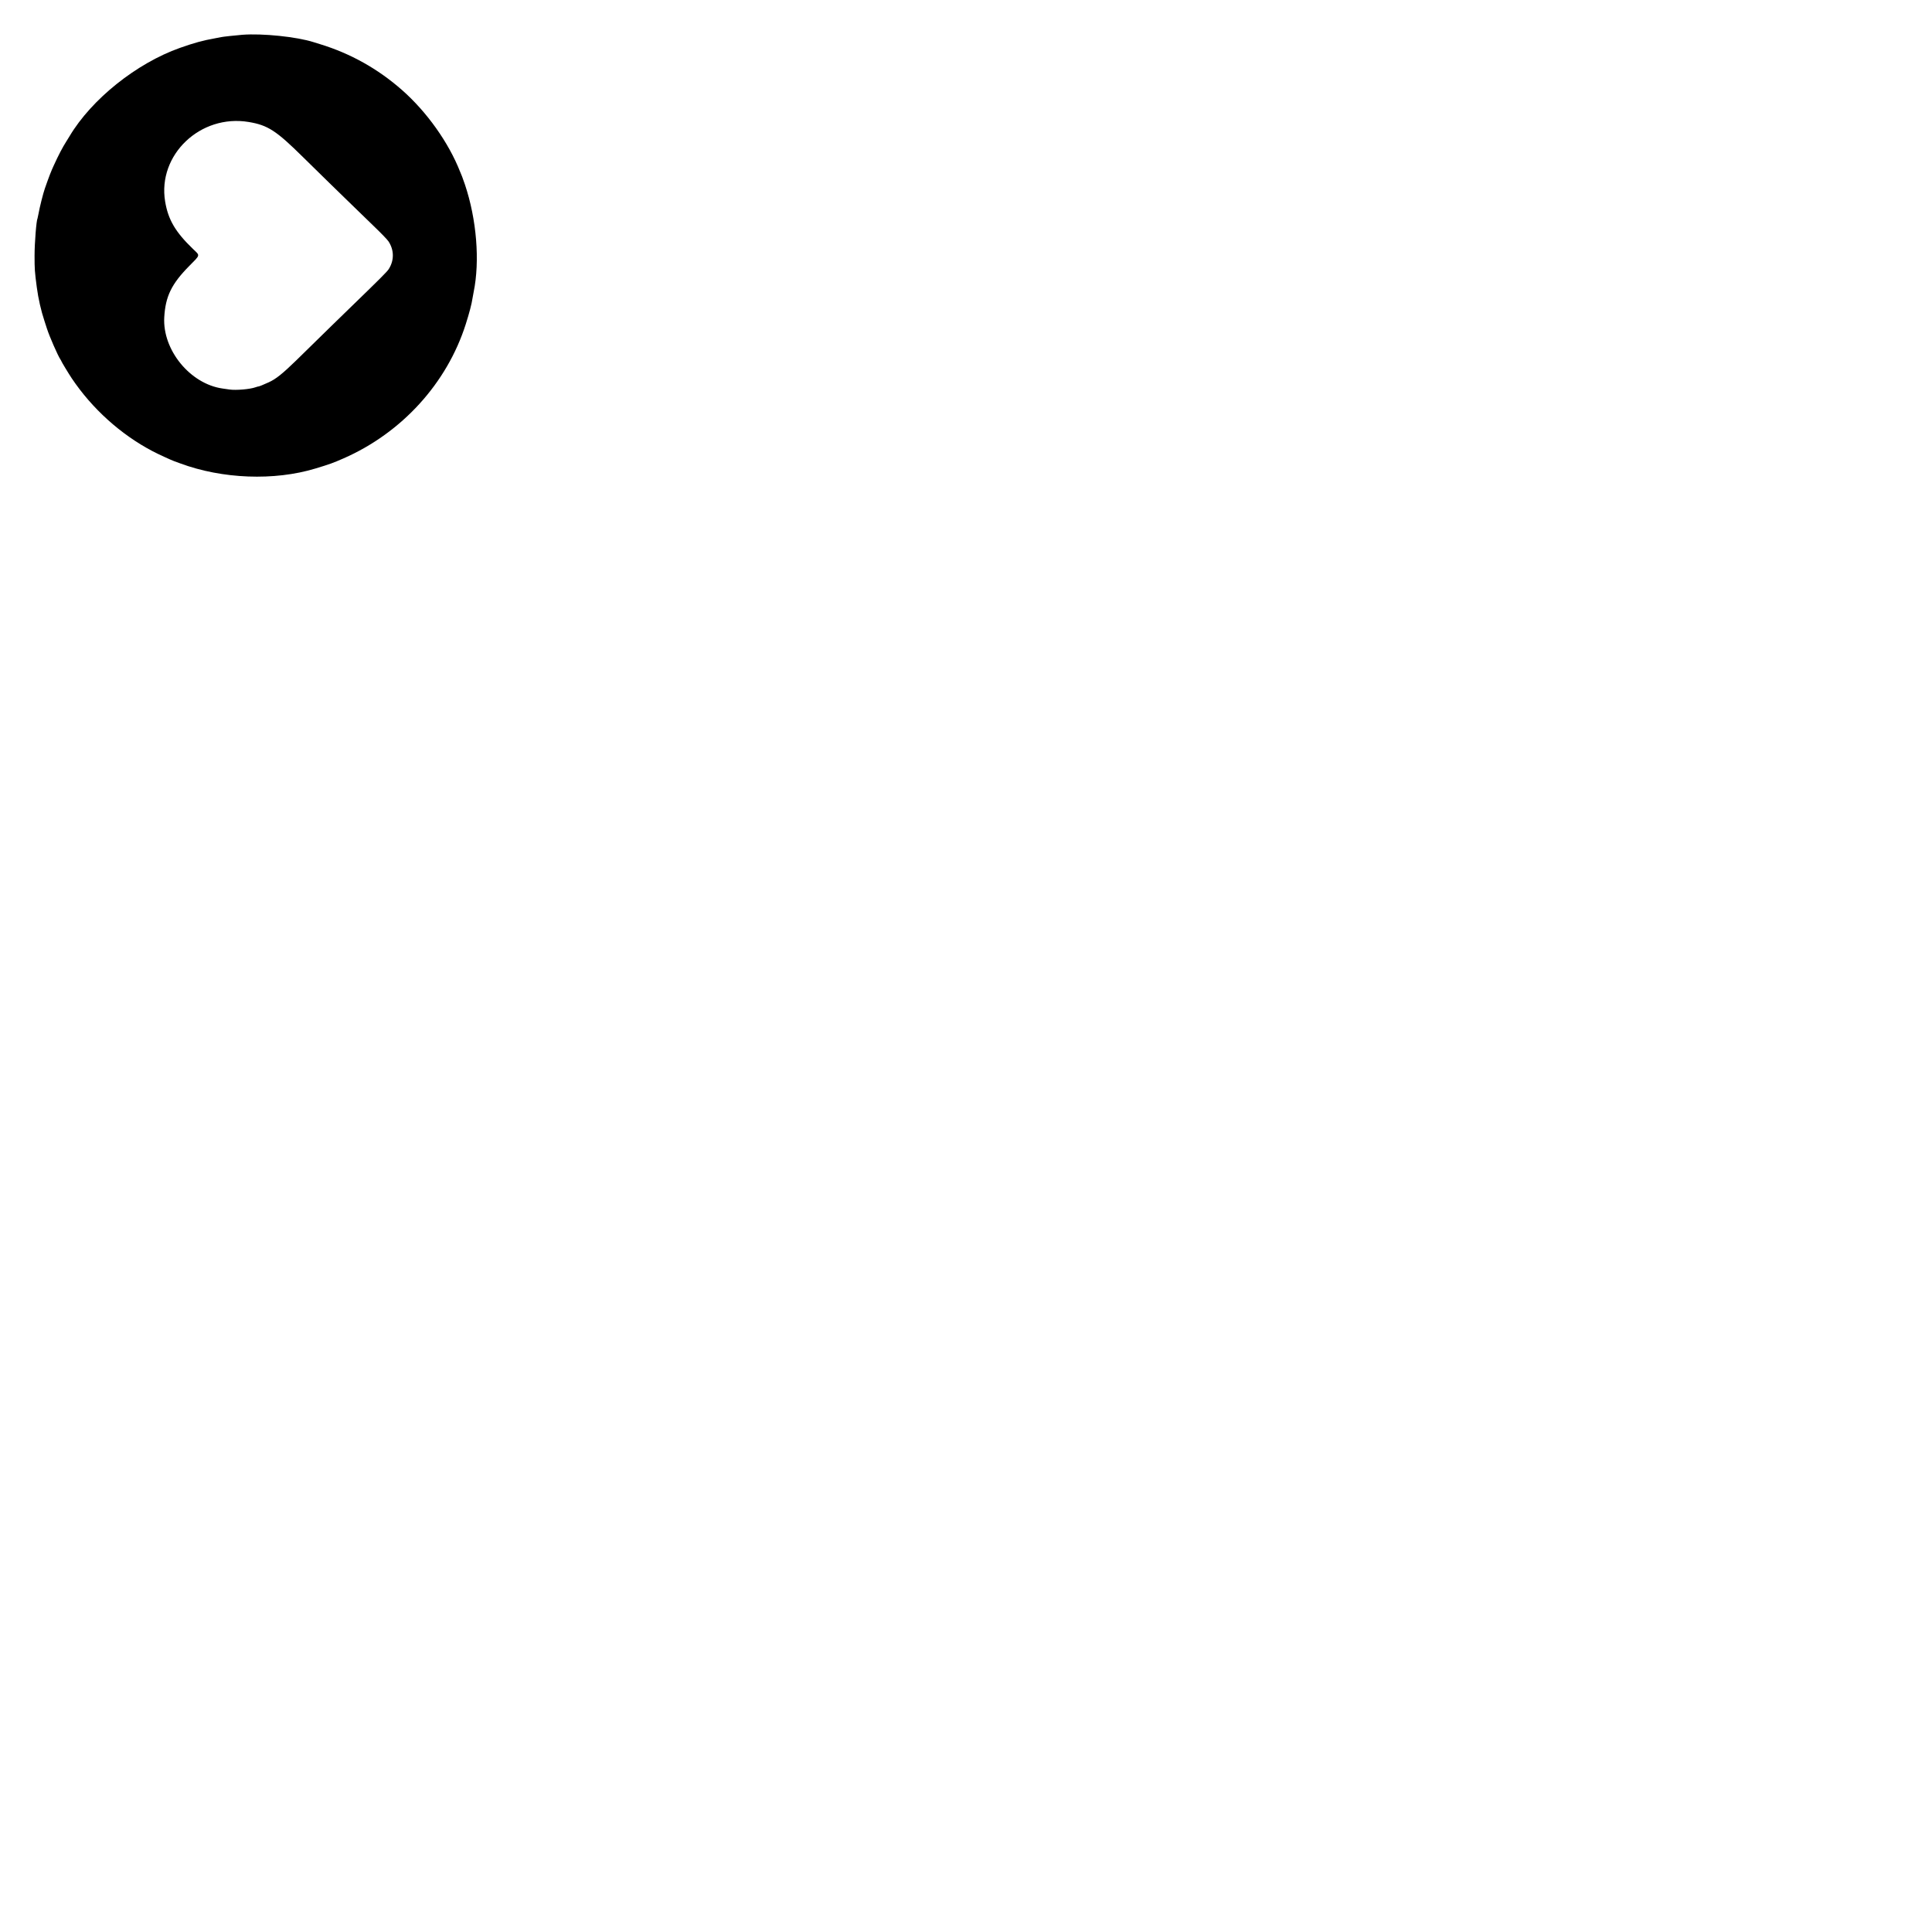
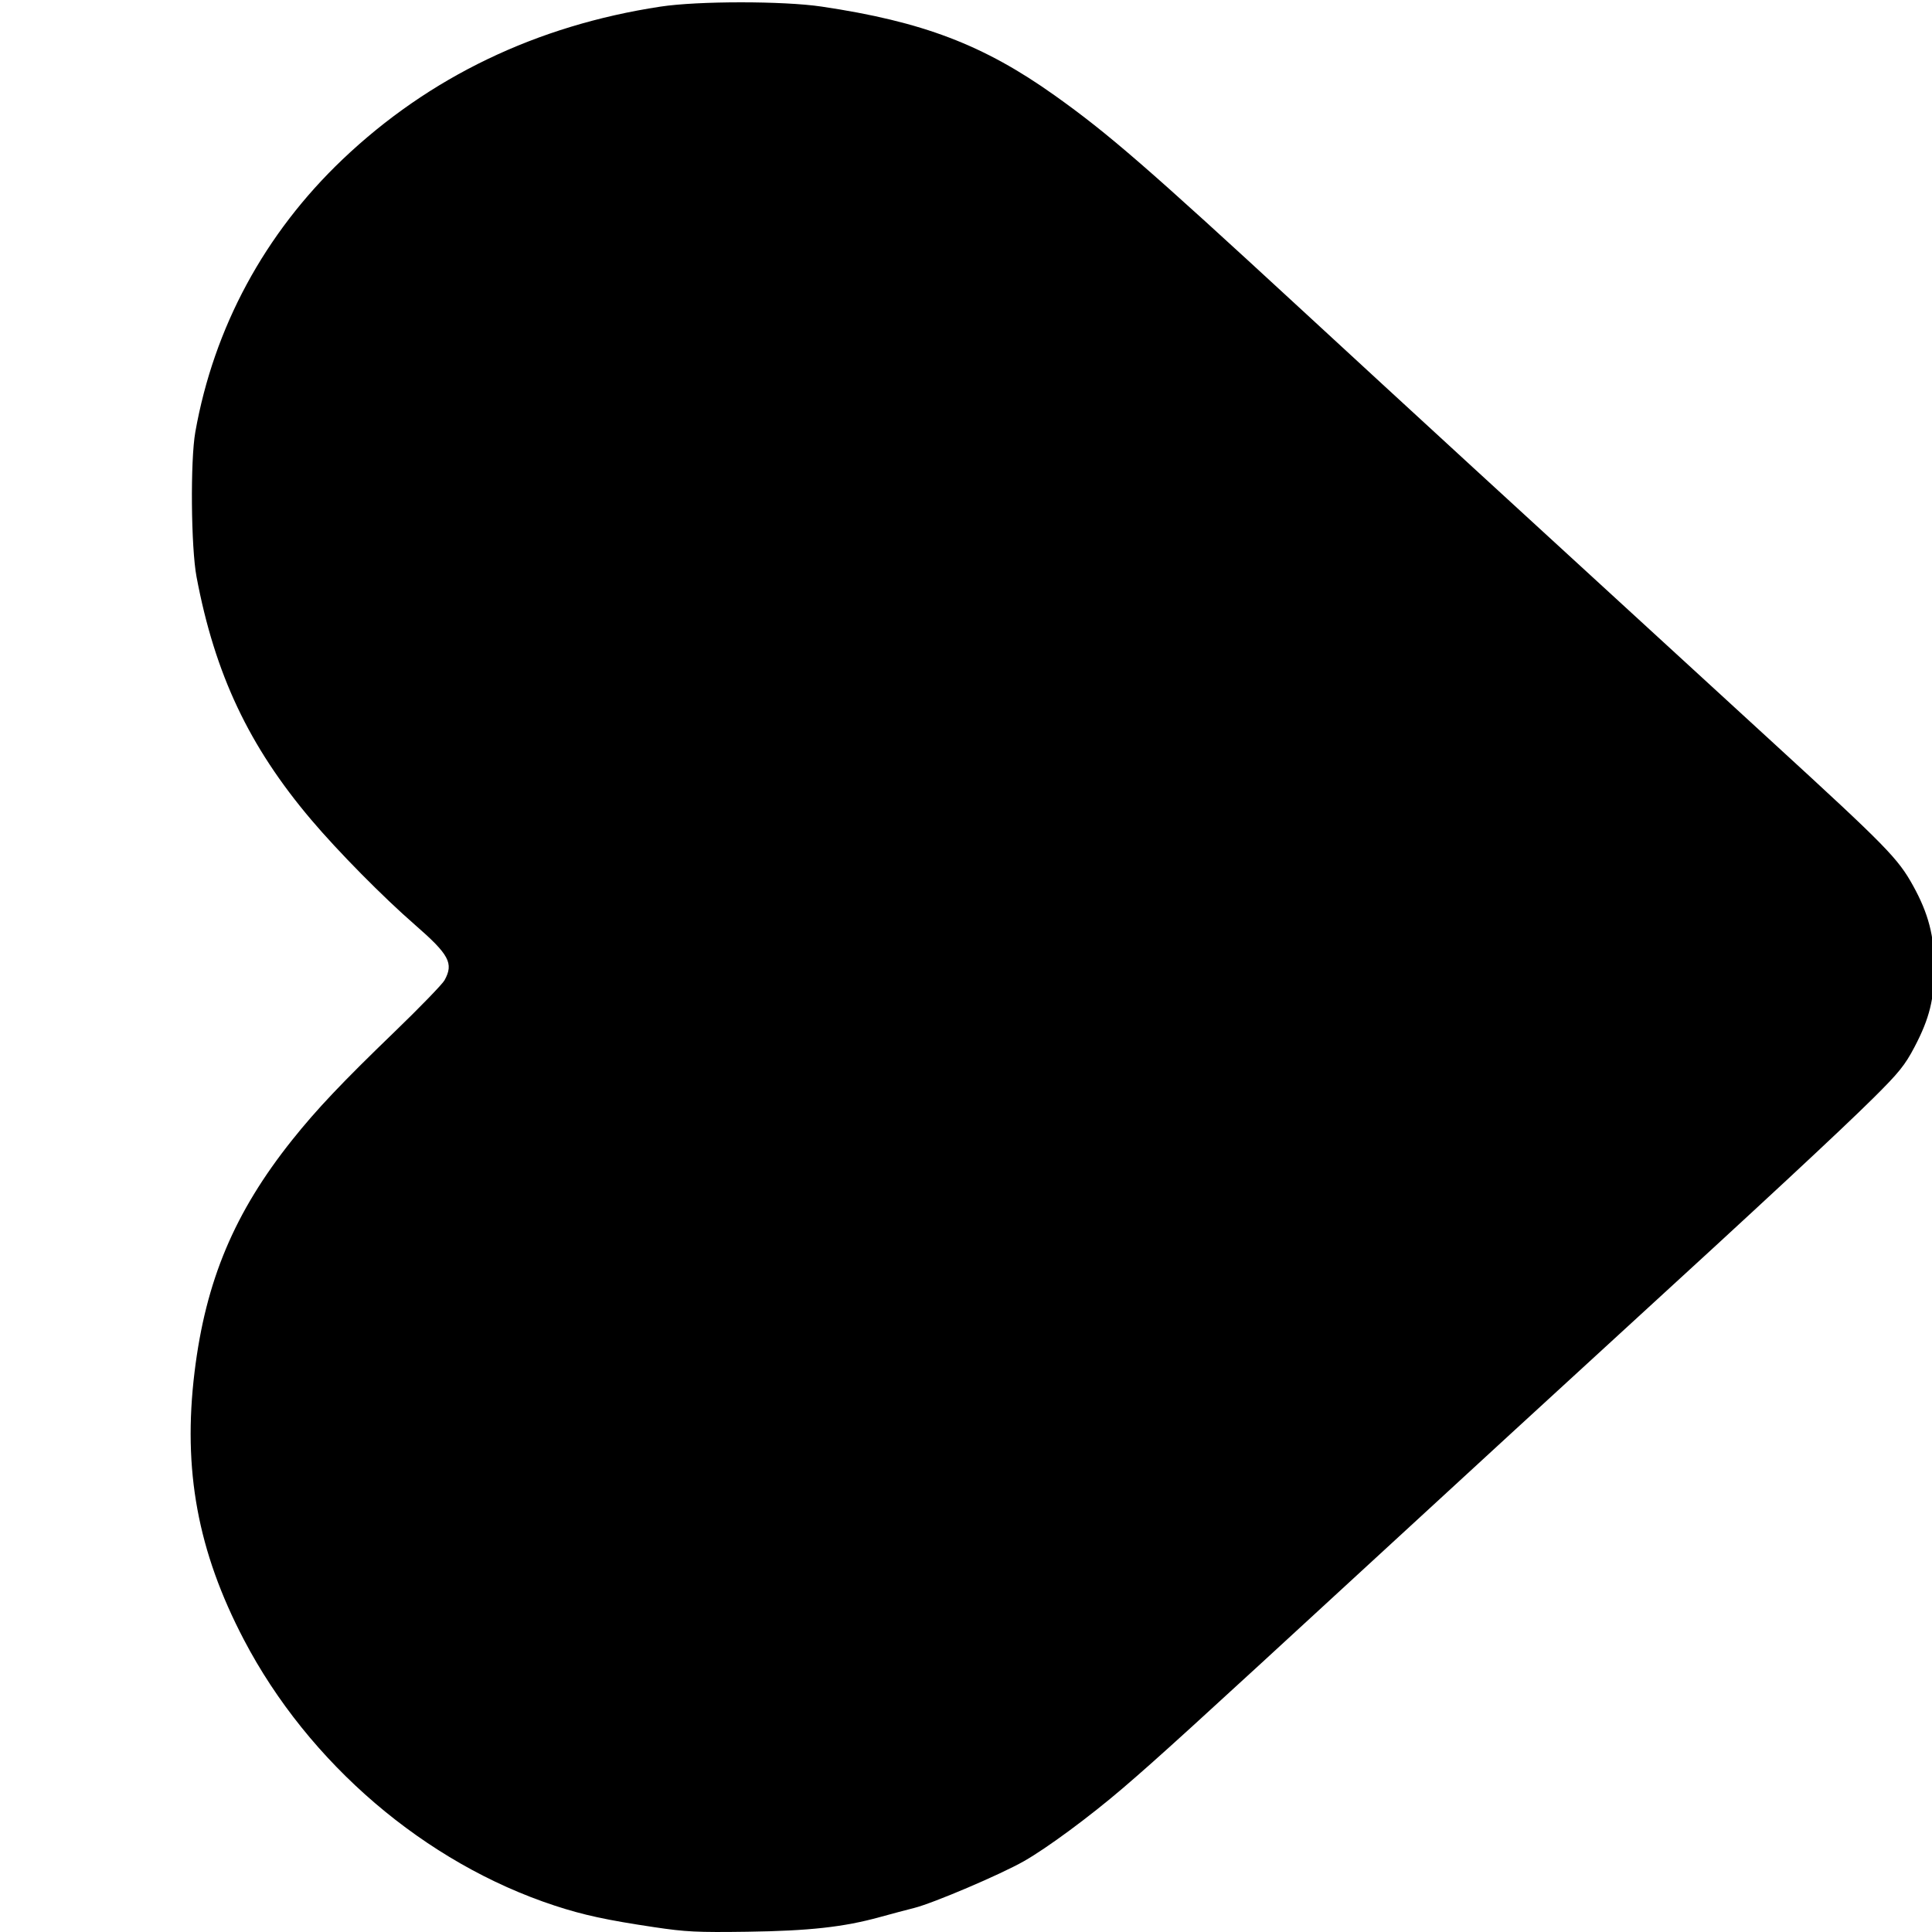
- <svg xmlns="http://www.w3.org/2000/svg" width="400mm" height="400mm">
-   <g>
-     <path fill-rule="evenodd" fill="#000000" d="m189.6,27.221c-5.068,0.397 -15.631,1.559 -16.47,1.812c-0.368,0.111 -2.618,0.544 -5,0.963c-9.134,1.607 -16.303,3.568 -27.33,7.475c-34.02,12.055 -69.158,40.174 -86.382,69.129c-0.524,0.88 -1.657,2.71 -2.519,4.067c-2.93,4.612 -6.092,10.654 -9.698,18.533c-2.41,5.267 -3.629,8.407 -7.066,18.2c-1.378,3.927 -4.013,14.387 -4.983,19.784c-0.334,1.861 -0.681,3.501 -0.77,3.645c-0.913,1.477 -2.328,19.173 -2.334,29.171c-0.006,10.693 0.125,12.552 1.744,24.8c1.178,8.905 3.337,18.392 6.01,26.4c0.404,1.21 1.28,3.91 1.947,6c1.931,6.047 8.513,21.087 10.531,24.062c0.396,0.584 0.72,1.17 0.72,1.302c0,0.372 5.837,10.028 8.109,13.414c15.967,23.801 38.315,43.959 63.291,57.093c4.192,2.204 14.39,6.91 17,7.844c0.99,0.354 3.06,1.112 4.6,1.683c32.974,12.238 73.599,13.785 105.8,4.029c11.327,-3.431 13.633,-4.262 22,-7.929c45.604,-19.983 80.932,-58.763 95.645,-104.991c2.878,-9.042 4.648,-15.841 5.337,-20.507c0.146,-0.99 0.524,-3.06 0.84,-4.6c4.999,-24.346 2.367,-56.916 -6.805,-84.2c-0.998,-2.97 -1.99,-5.76 -2.204,-6.2c-0.214,-0.44 -0.919,-2.15 -1.567,-3.8c-8.99,-22.886 -26.102,-46.936 -45.563,-64.036c-18.813,-16.531 -40.169,-28.485 -63.883,-35.759c-1.98,-0.607 -4.32,-1.334 -5.2,-1.616c-13.162,-4.211 -40.11,-6.997 -55.8,-5.768m5,68.231c14.988,2.504 21.477,6.705 42.6,27.584c7.81,7.719 16.989,16.719 20.397,20c3.409,3.28 10.159,9.849 15,14.598c4.842,4.748 13.555,13.208 19.364,18.8c6.513,6.27 11.141,11.057 12.075,12.49c4.442,6.814 4.495,14.854 0.142,21.676c-1.294,2.029 -6.958,7.697 -29.979,30c-7.039,6.82 -13.702,13.3 -14.806,14.4c-2.662,2.653 -20.067,19.697 -27.603,27.029c-10.716,10.428 -15.893,14.56 -21.39,17.075c-4.261,1.95 -7.575,3.296 -8.117,3.296c-0.32,0 -1.37,0.288 -2.333,0.64c-4.217,1.542 -15.262,2.496 -20.373,1.76c-1.527,-0.22 -3.997,-0.575 -5.489,-0.789c-25.346,-3.638 -47.035,-30.194 -45.553,-55.776c0.941,-16.25 5.669,-26.015 19.283,-39.835c9.207,-9.346 8.917,-8.083 3.143,-13.644c-13.731,-13.229 -19.38,-22.864 -21.742,-37.087c-6.063,-36.506 27.589,-68.529 65.381,-62.217" id="path0" />
-   </g>
+ <svg xmlns="http://www.w3.org/2000/svg" width="219.869mm" height="219.869mm" version="1.1" id="svg4692">
+   <defs id="defs4696" />
+   <path style="fill:#000000;stroke-width:1.035" d="M 281.415,828.927 C 260.893,825.862 250.969,823.716 238.665,819.683 182.892,801.401 132.733,758.492 104.883,705.238 85.029,667.276 78.561,632.196 83.674,590.209 c 4.793,-39.363 17.138,-68.721 41.994,-99.87 10.525,-13.19 21.394,-24.673 43.94,-46.427 10.952,-10.567 20.676,-20.603 21.609,-22.303 3.995,-7.279 2.008,-10.984 -12.811,-23.89 C 164.694,385.779 145.534,366.372 133.876,352.617 107.082,321.002 92.424,289.963 84.537,248.136 82.147,235.46 81.829,198.132 84.007,185.85 91.978,140.895 113.831,100.444 147.392,68.519 184.597,33.129 230.743,10.959 284.081,2.849 c 16.163,-2.458 52.834,-2.467 69.308,-0.017 43.479,6.465 69.663,16.443 100.231,38.193 23.111,16.445 39.875,30.994 106.098,92.082 47.991,44.27 81.726,75.248 203.124,186.528 48.667,44.611 53.544,49.596 60.052,61.381 6.557,11.874 9.101,21.625 9.106,34.891 0,13.764 -2.053,22.097 -8.483,34.363 -4.139,7.896 -6.745,11.127 -17.833,22.114 -14.099,13.97 -48.837,46.256 -108.951,101.257 -21.112,19.317 -69.575,63.839 -107.695,98.938 -76.566,70.498 -91.199,83.817 -106.104,96.575 -14.352,12.284 -32.507,25.688 -42.507,31.384 -10.044,5.721 -39.058,18.085 -47.232,20.128 -3.126,0.781 -9.774,2.549 -14.772,3.928 -15.545,4.289 -30.356,5.925 -57.021,6.298 -21.543,0.301 -26.404,0.062 -39.986,-1.966 z" id="path3727" />
</svg>
